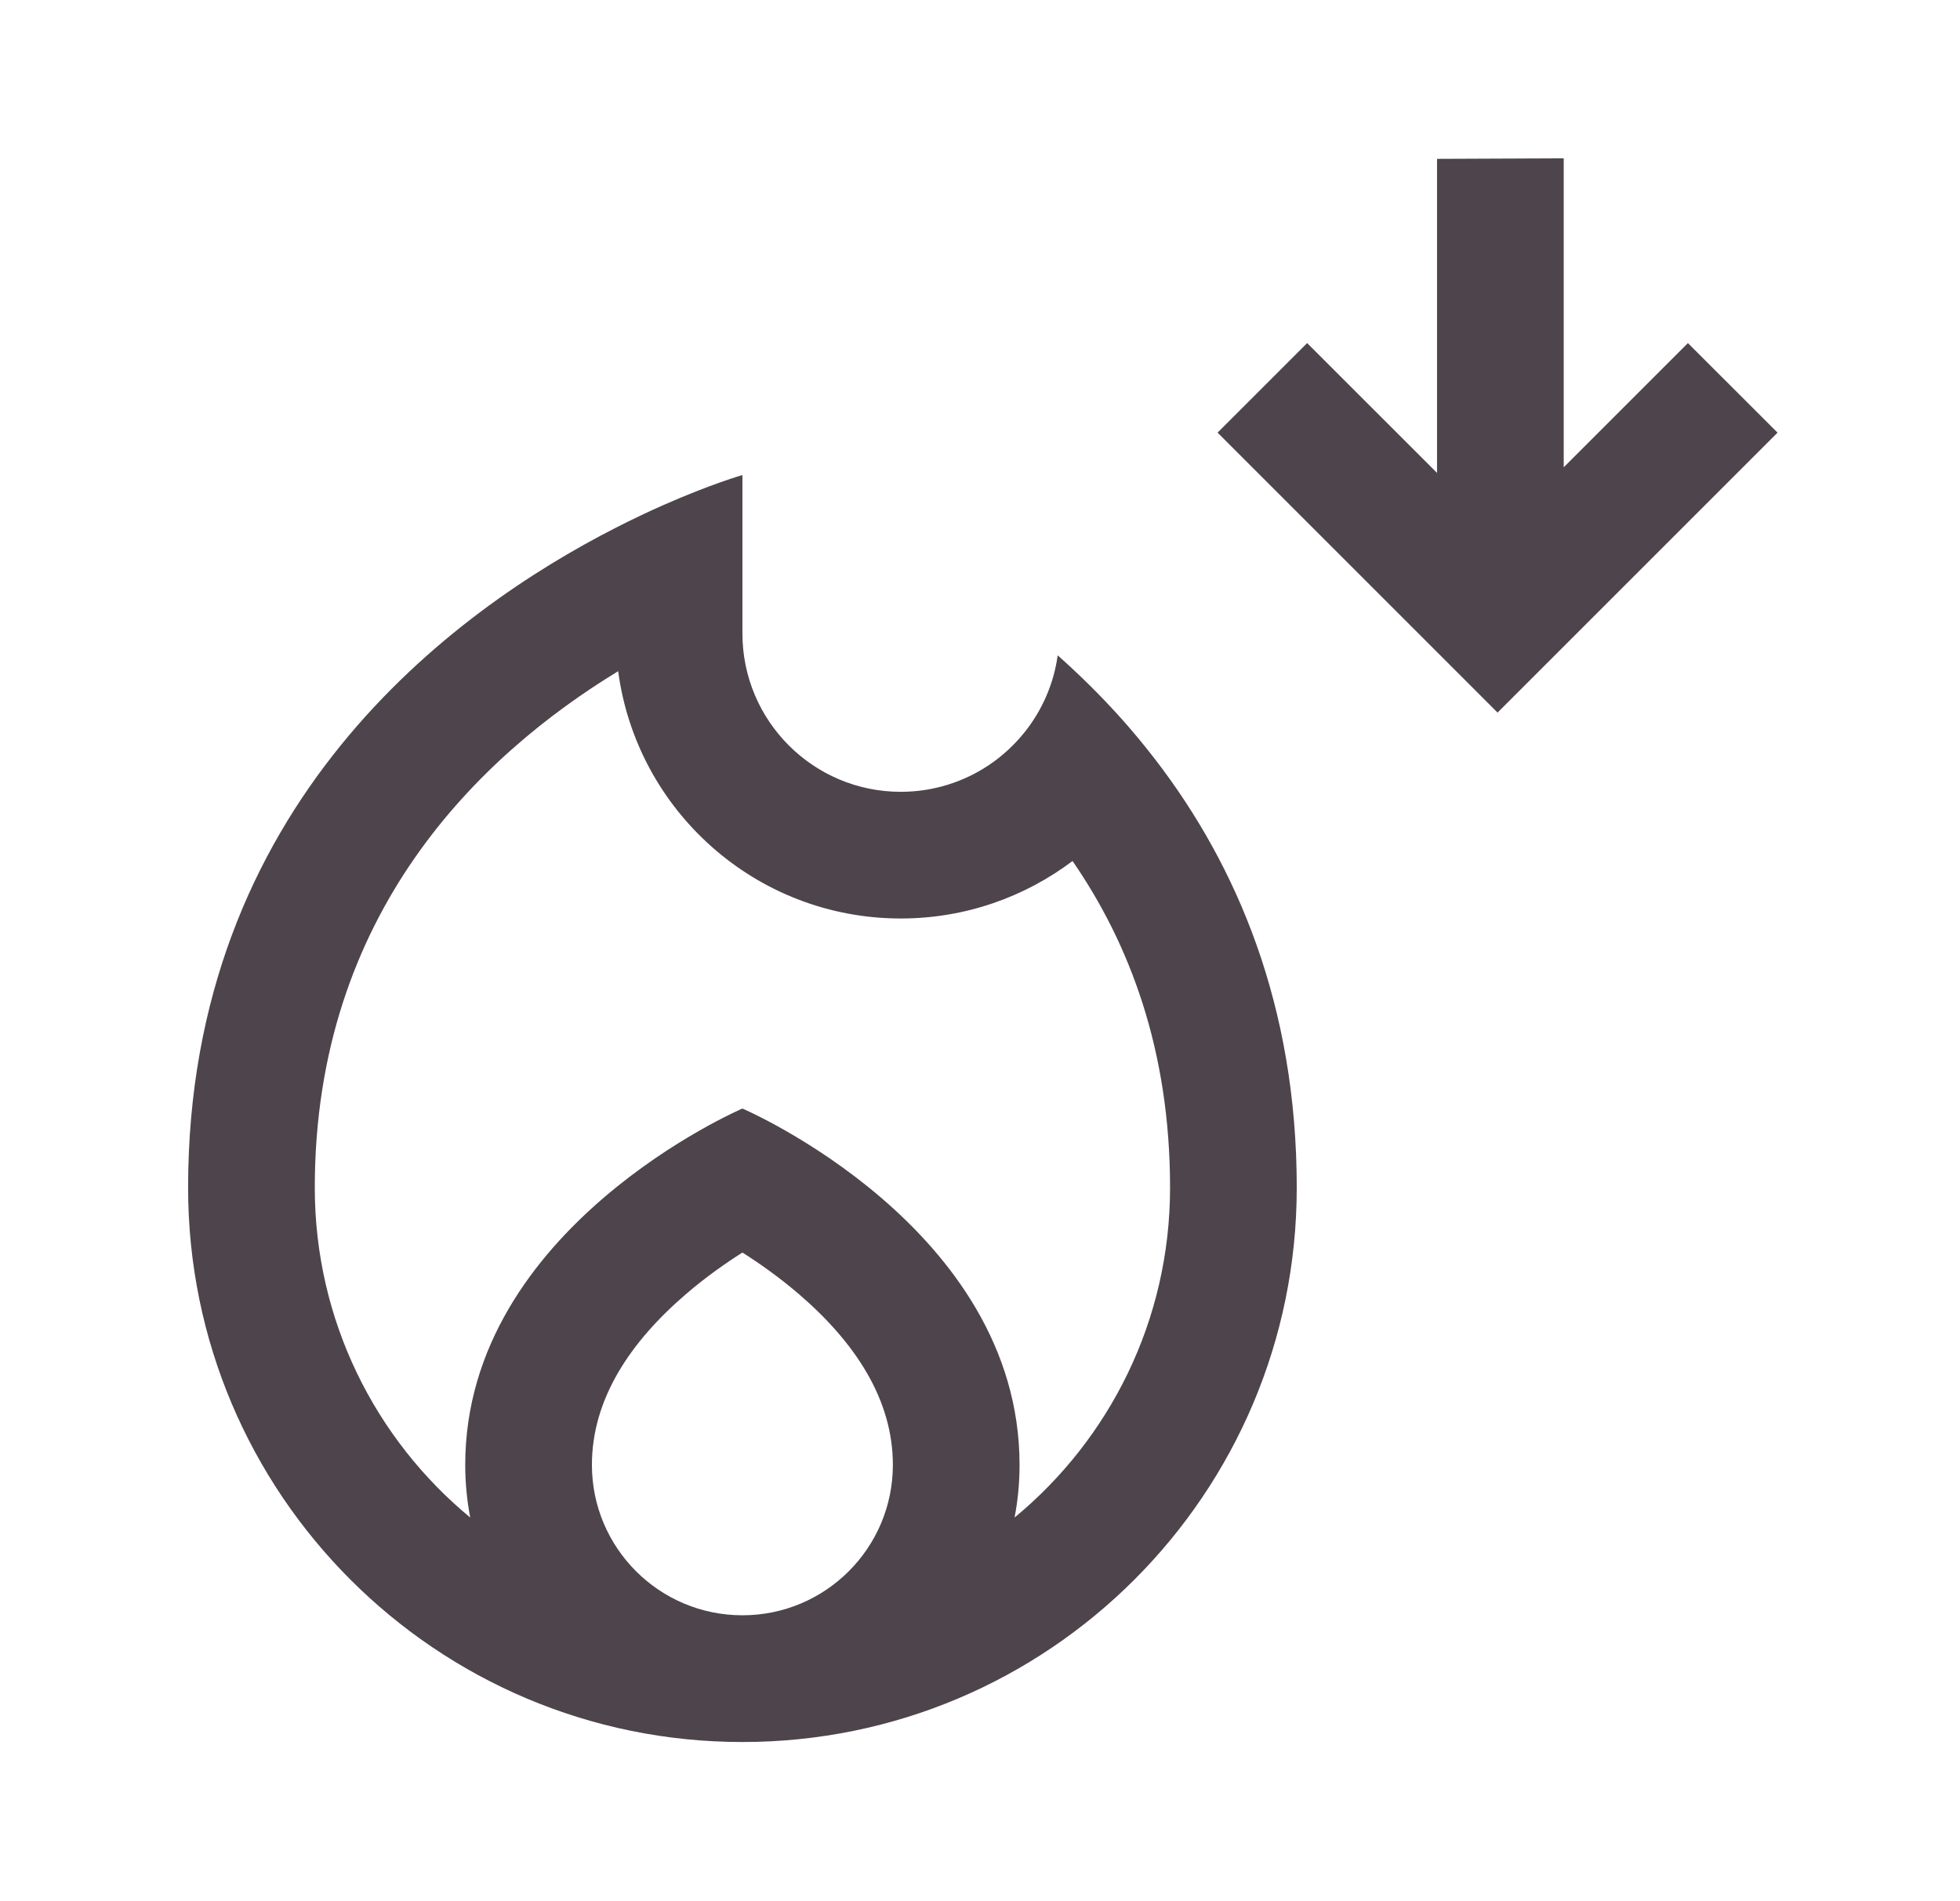
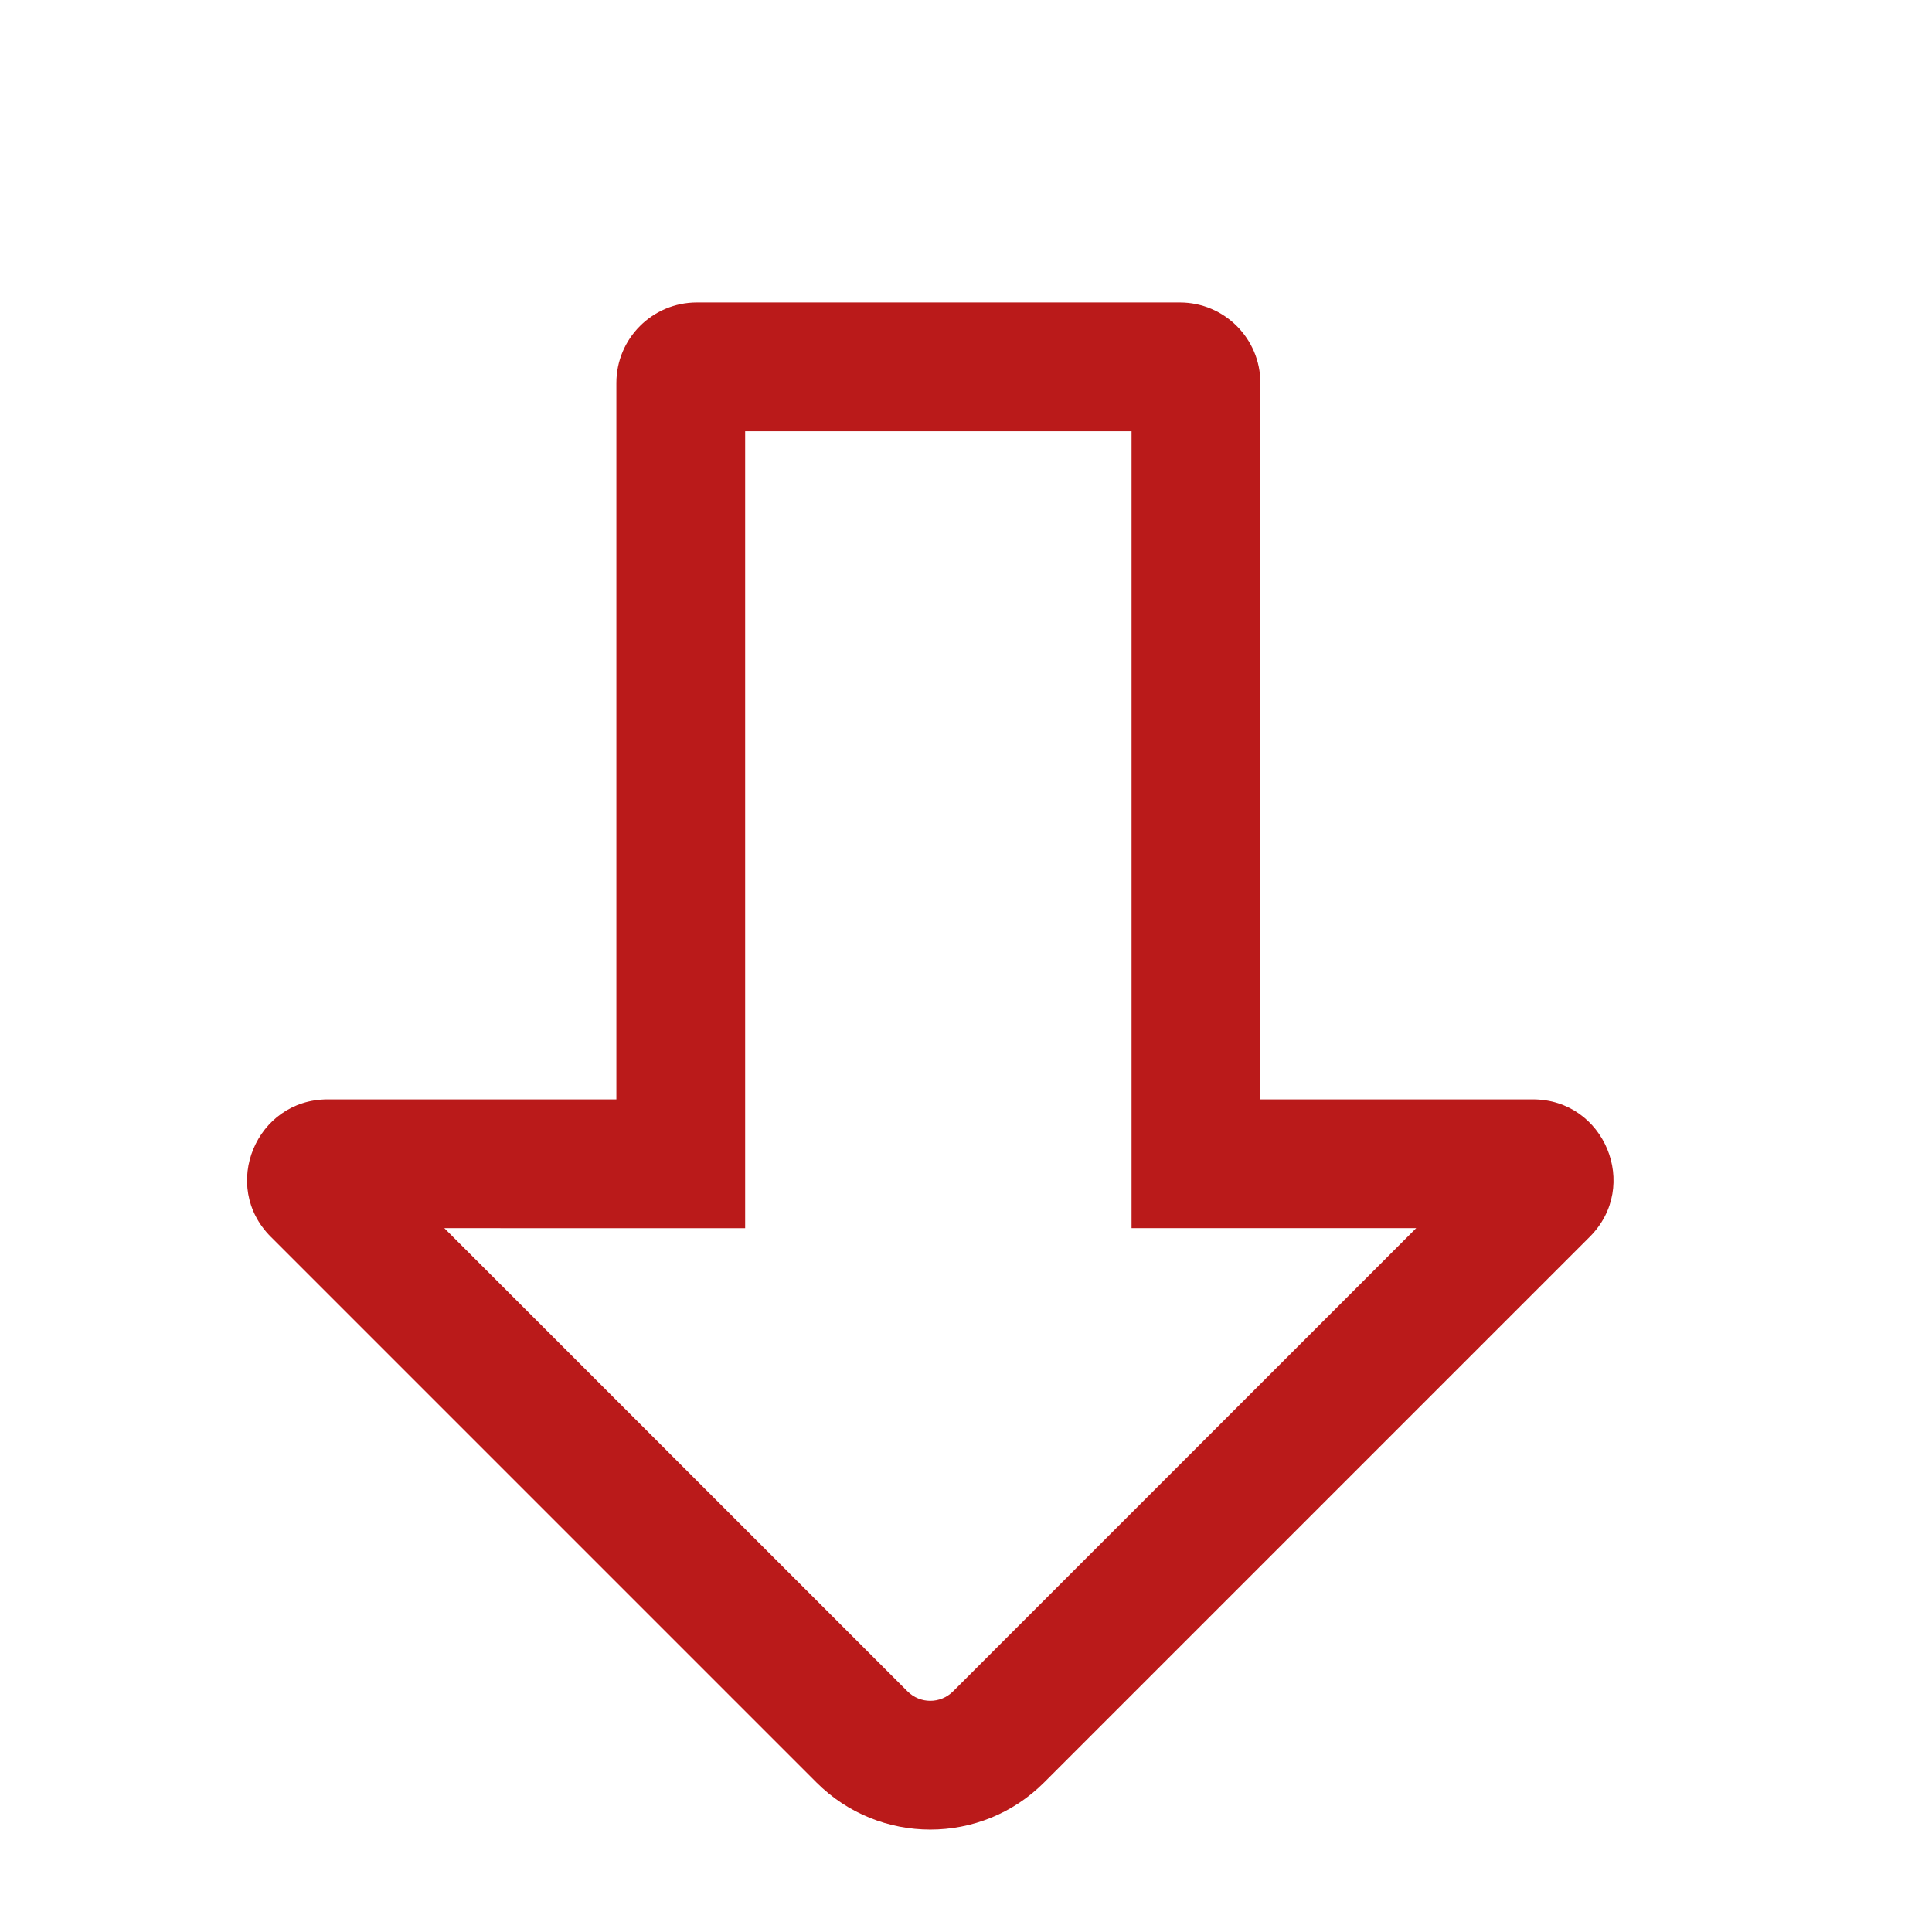
- <svg xmlns="http://www.w3.org/2000/svg" width="33" height="32" viewBox="0 0 33 32" fill="none">
-   <path fill-rule="evenodd" clip-rule="evenodd" d="M20.5 7.285L25.214 11.999L29.928 7.285L28.419 5.777L26.328 7.868V2.666L24.195 2.675V7.963L22.008 5.777L20.5 7.285ZM10.367 8.887C10.654 8.74 10.923 8.614 11.166 8.506C11.972 8.15 12.5 7.999 12.5 7.999V10.26V10.666C12.5 12.139 13.694 13.333 15.166 13.333C15.72 13.333 16.234 13.164 16.66 12.876C16.883 12.725 17.081 12.541 17.249 12.332C17.542 11.966 17.741 11.521 17.808 11.035C18.179 11.364 18.544 11.724 18.895 12.117C19.09 12.336 19.28 12.566 19.464 12.806C20.821 14.576 21.833 16.926 21.833 19.999C21.833 25.154 17.654 29.333 12.5 29.333C7.345 29.333 3.167 25.154 3.167 19.999C3.167 13.558 7.612 10.292 10.367 8.887ZM17.166 24.666C17.166 24.969 17.138 25.266 17.082 25.553C18.681 24.233 19.7 22.235 19.7 19.999C19.7 17.675 19.015 15.886 18.058 14.498C17.255 15.104 16.252 15.466 15.166 15.466C12.731 15.466 10.72 13.652 10.408 11.302C8.082 12.718 5.3 15.375 5.3 19.999C5.3 22.235 6.319 24.233 7.917 25.553C7.862 25.266 7.833 24.969 7.833 24.666C7.833 20.666 12.5 18.666 12.5 18.666C12.5 18.666 17.166 20.666 17.166 24.666ZM12.5 27.199C13.899 27.199 15.033 26.065 15.033 24.666C15.033 23.56 14.393 22.599 13.445 21.786C13.12 21.508 12.791 21.275 12.5 21.091C12.209 21.275 11.879 21.508 11.555 21.786C10.607 22.599 9.966 23.56 9.966 24.666C9.966 26.065 11.101 27.199 12.5 27.199Z" fill="#4E444B" />
+ <svg xmlns="http://www.w3.org/2000/svg" width="32" height="32" viewBox="0 0 32 32" fill="none">
+   <path fill-rule="evenodd" clip-rule="evenodd" d="M18.742 20.342V7.143L12.342 7.143L12.342 20.343L7.359 20.342L15.031 28.014C15.24 28.223 15.577 28.223 15.786 28.014L23.457 20.342L18.742 20.342ZM20.876 6.343C20.876 5.607 20.279 5.01 19.542 5.01L11.542 5.01C10.806 5.01 10.209 5.607 10.209 6.343L10.209 18.209L5.428 18.209C4.24 18.209 3.645 19.645 4.485 20.485L13.523 29.523C14.564 30.564 16.253 30.564 17.294 29.523L26.332 20.485C27.172 19.645 26.577 18.209 25.389 18.209L20.876 18.209V6.343Z" fill="#BA1A1A" />
</svg>
